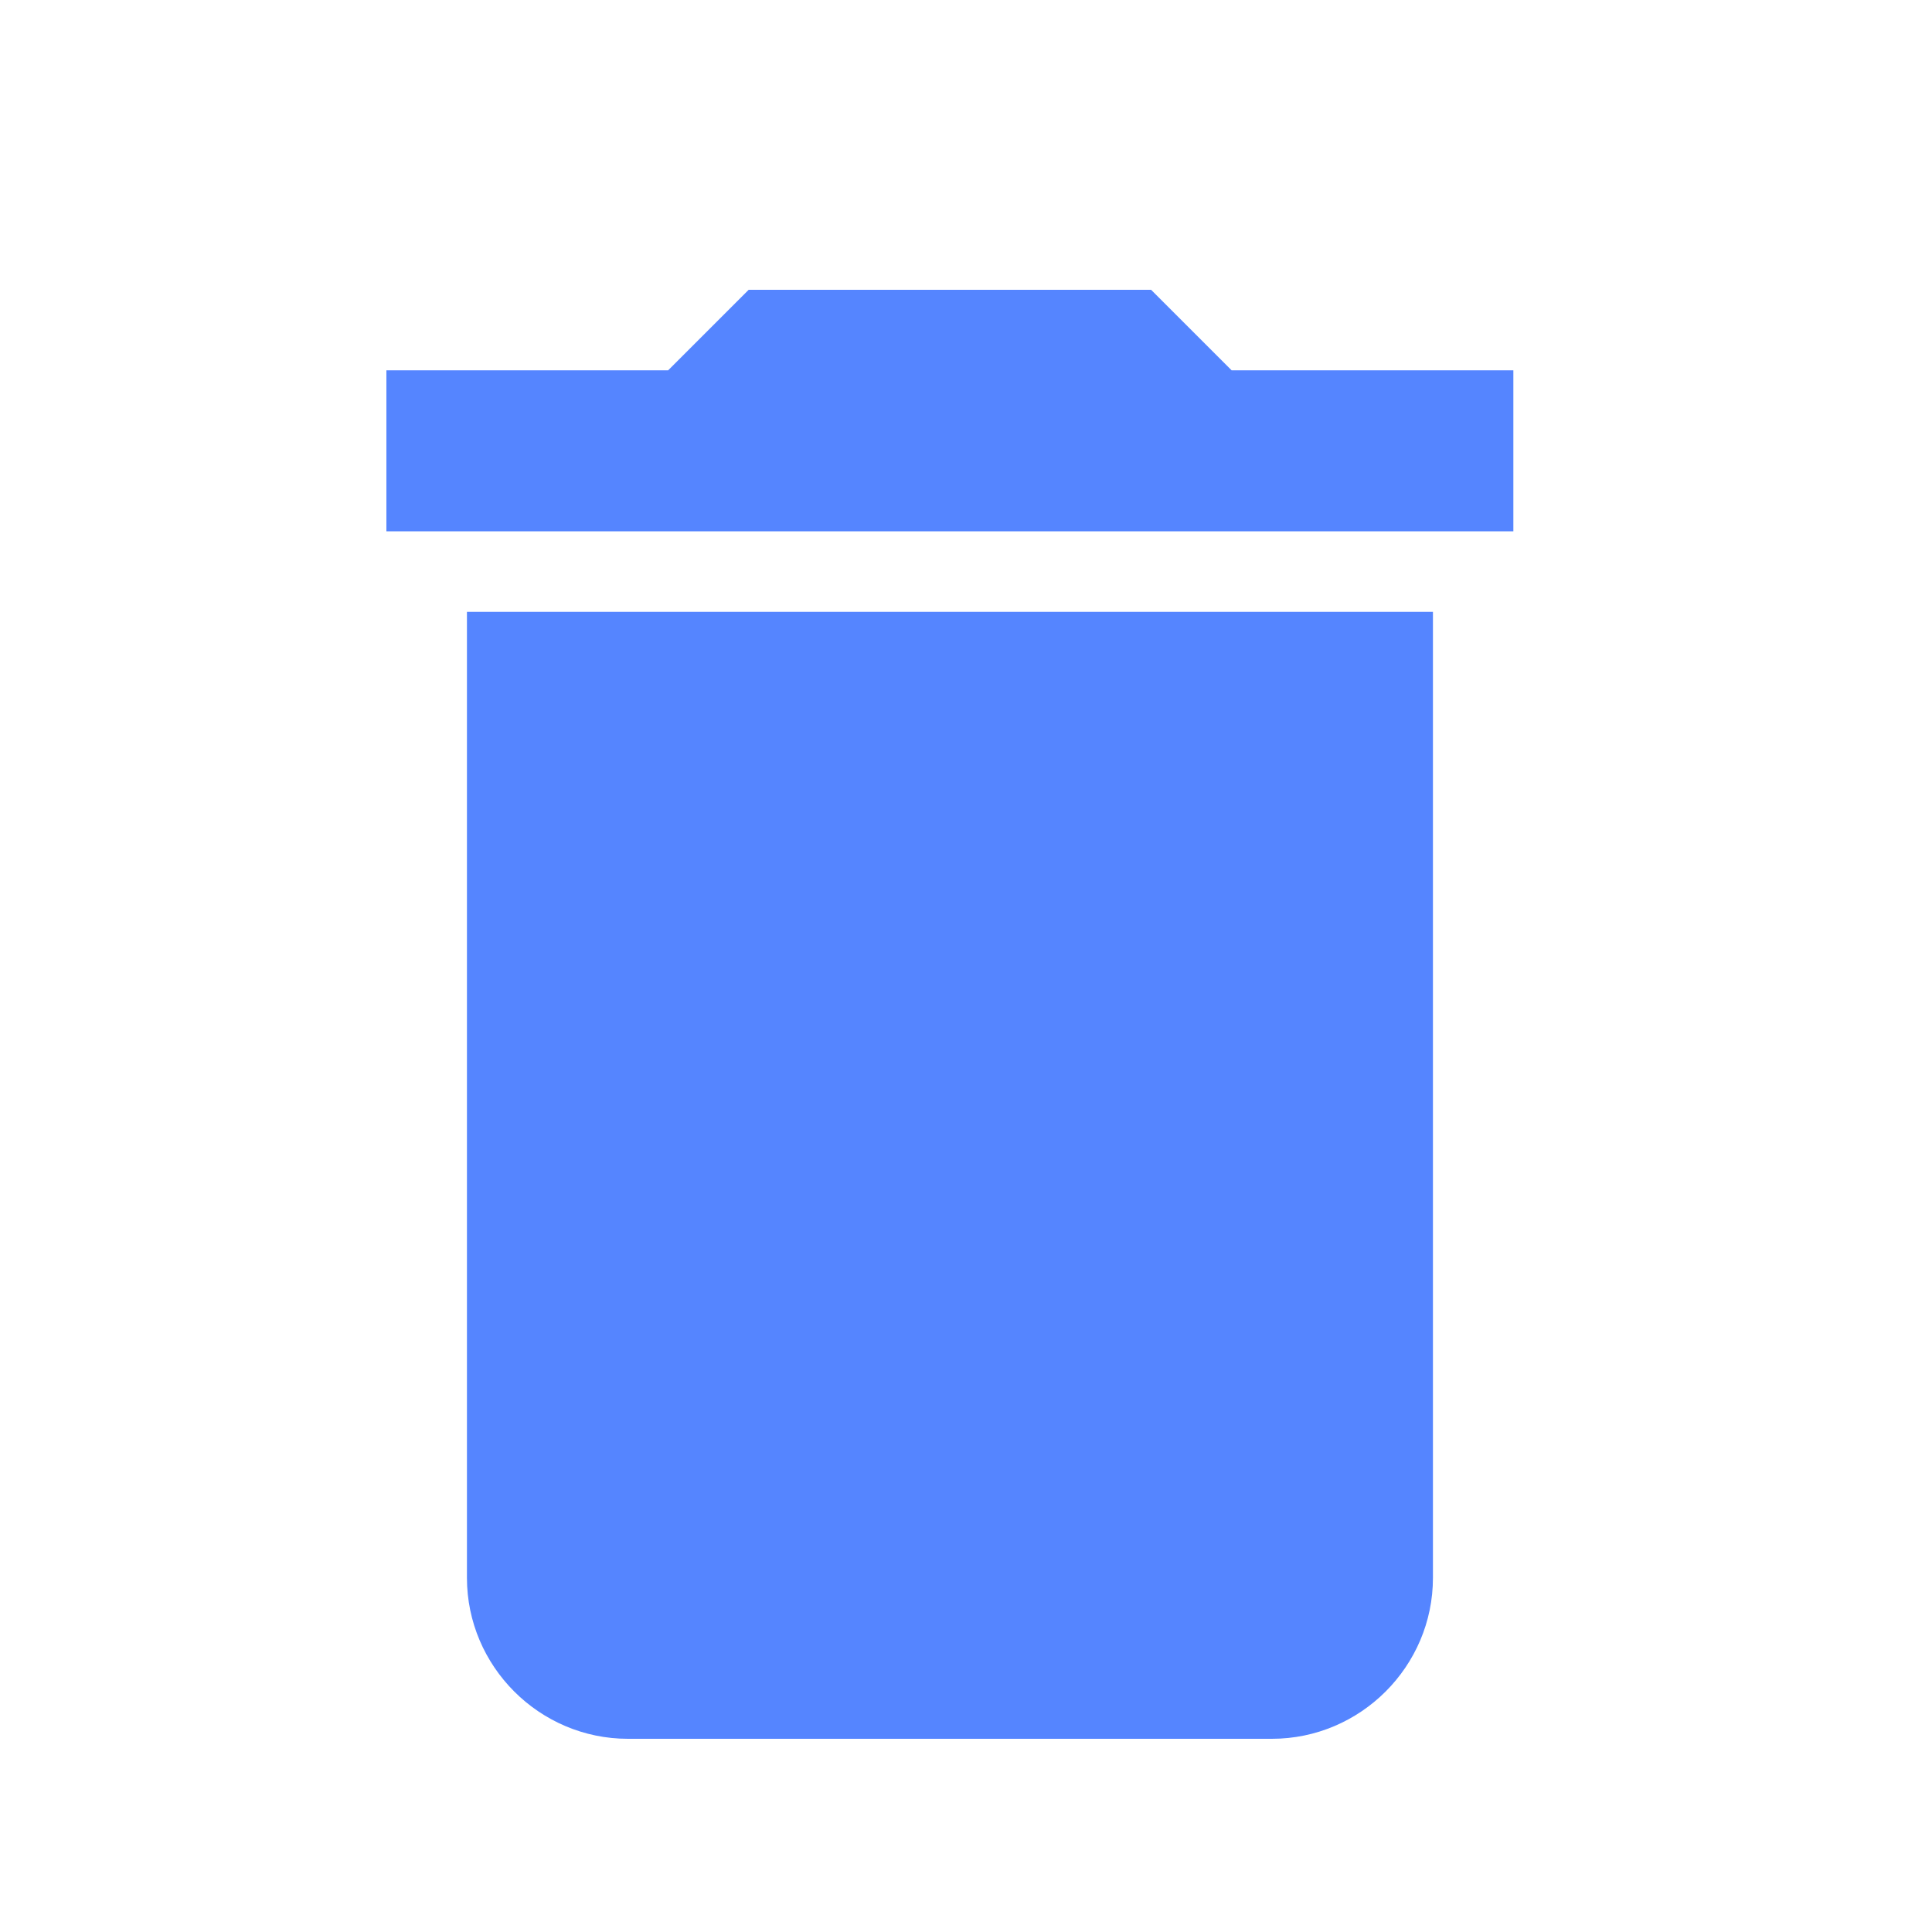
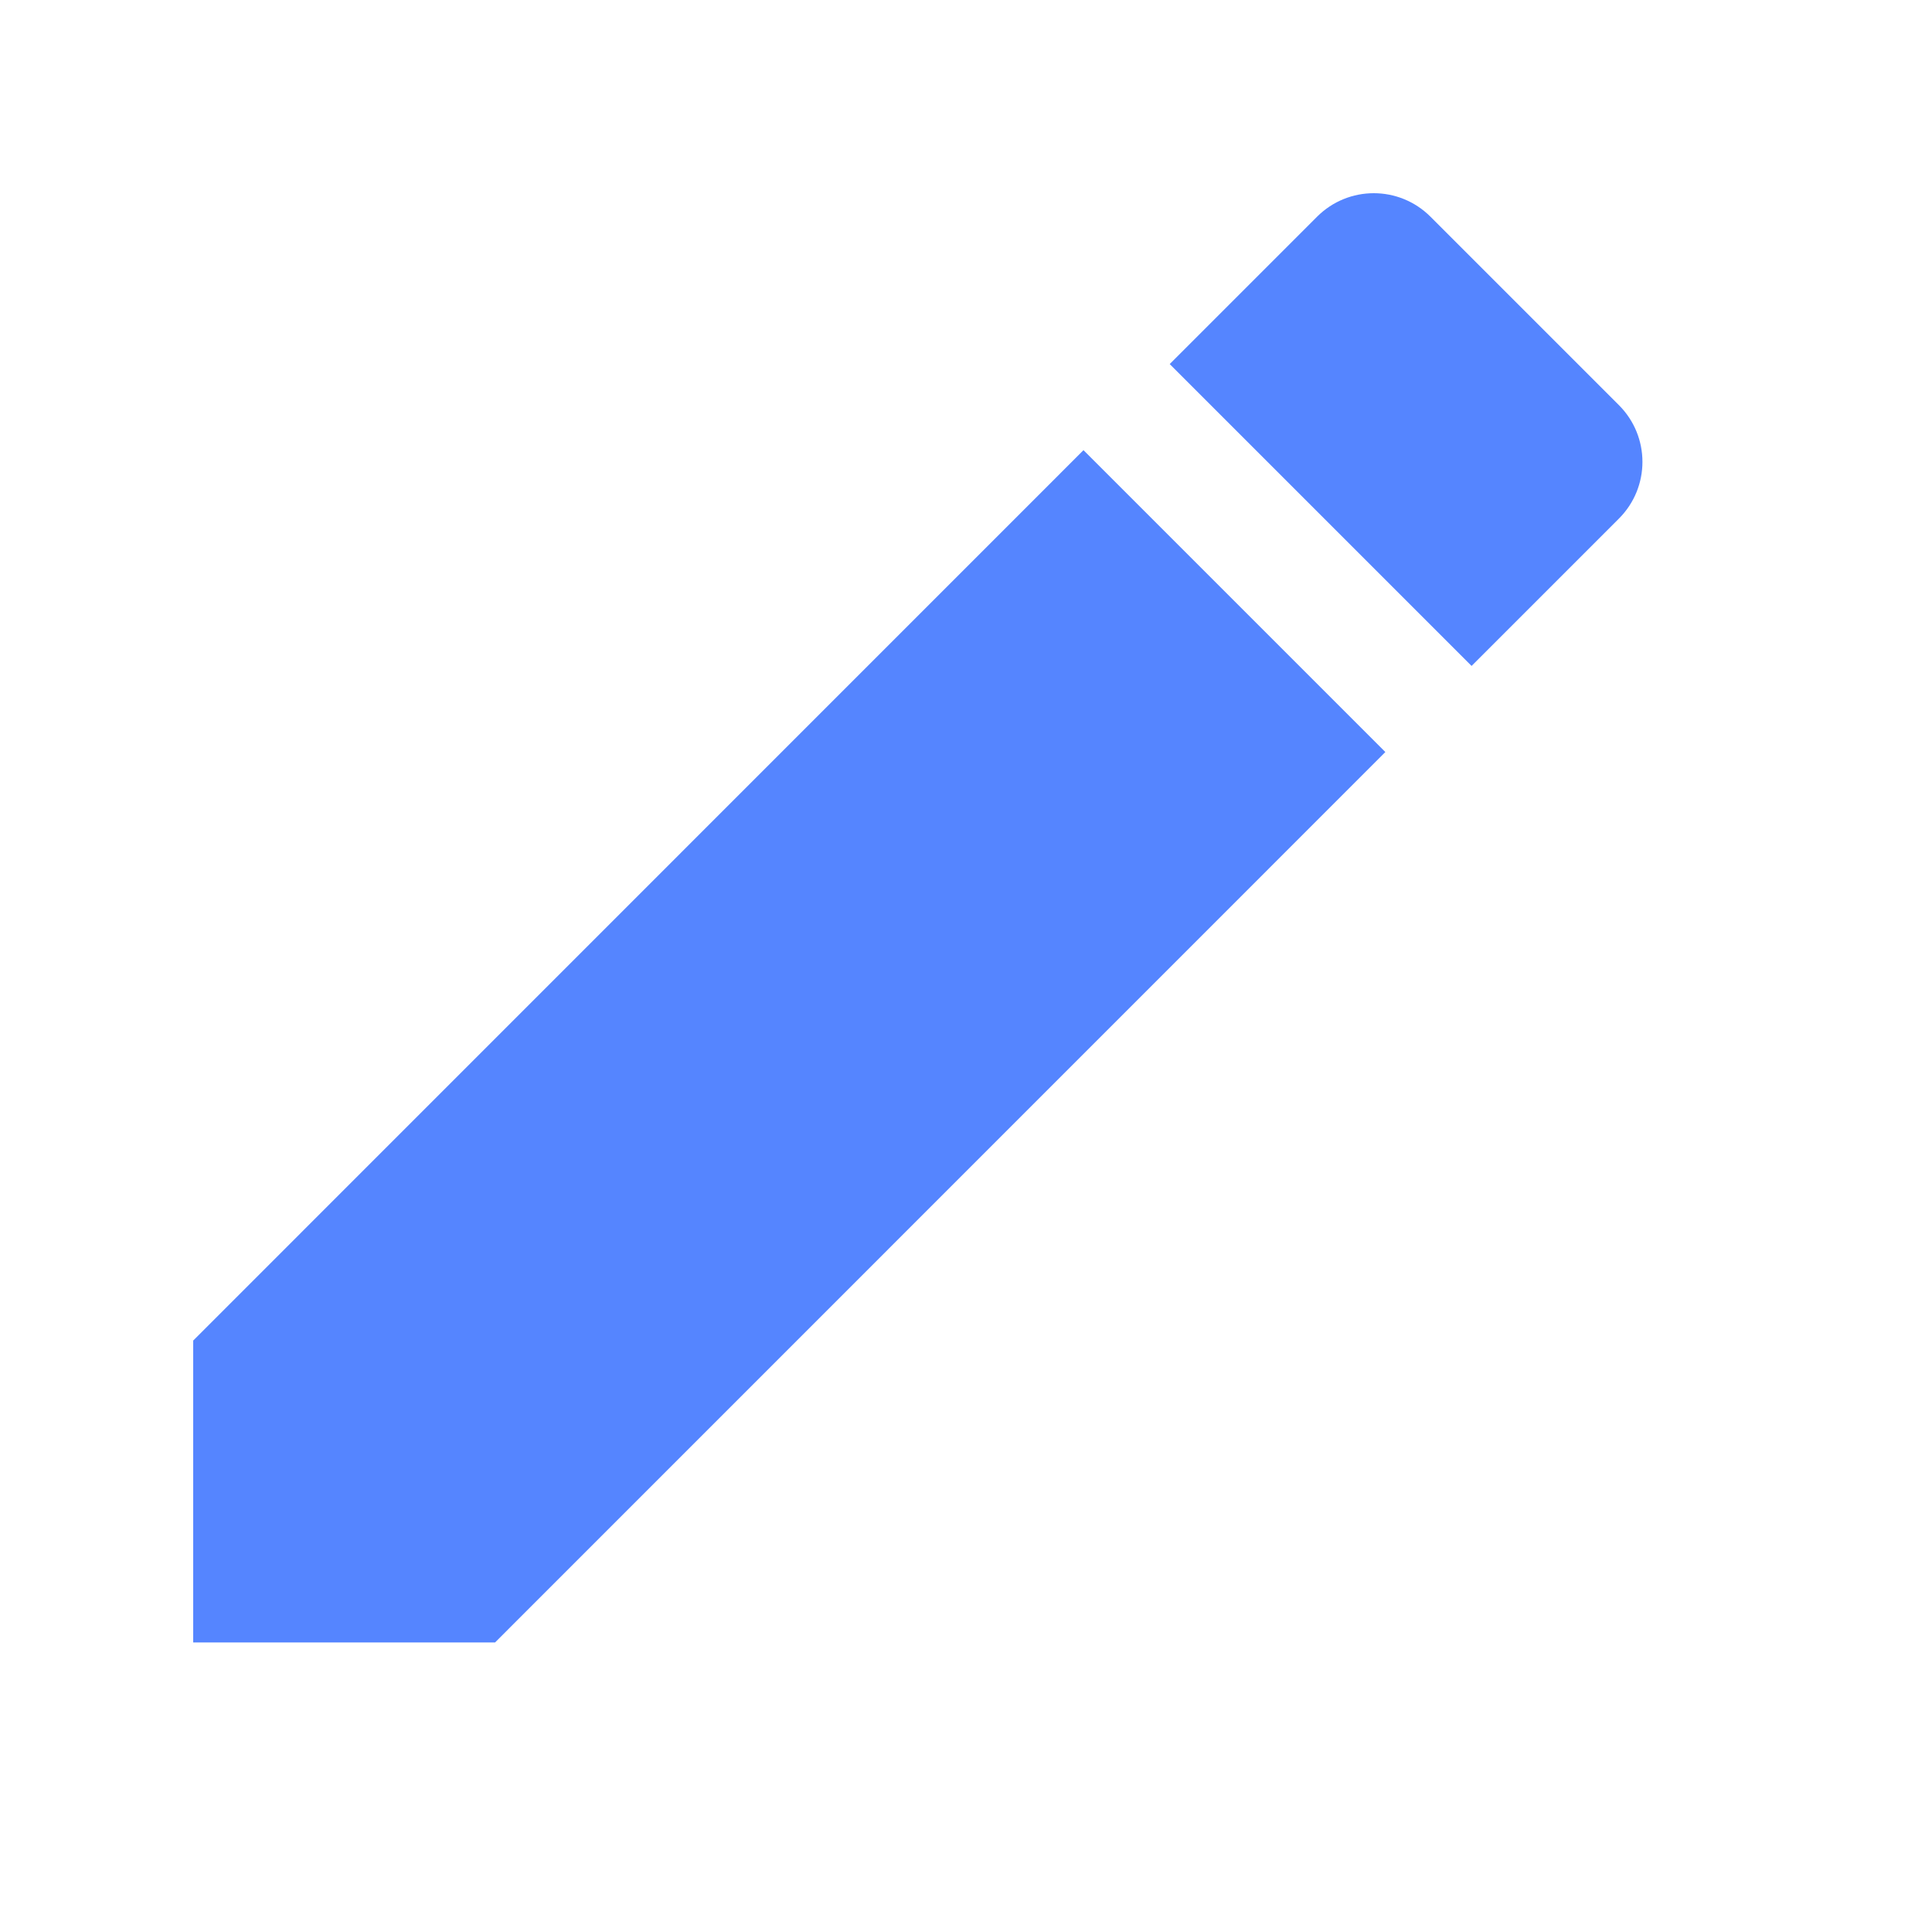
<svg xmlns="http://www.w3.org/2000/svg" width="16" height="16" viewBox="0 0 16 16" fill="none">
-   <path d="M3.867 13.067C3.867 13.8 4.467 14.4 5.2 14.4H10.533C11.267 14.4 11.867 13.8 11.867 13.067V5.067H3.867V13.067ZM12.533 3.067H10.2L9.533 2.4H6.2L5.533 3.067H3.2V4.4H12.533V3.067Z" fill="#5585FF" />
+   <path d="M1.6 11.102V13.602H4.1L11.473 6.228L8.973 3.728L1.6 11.102ZM13.407 4.295C13.667 4.035 13.667 3.615 13.407 3.355L11.847 1.795C11.587 1.535 11.167 1.535 10.907 1.795L9.687 3.015L12.187 5.515L13.407 4.295Z" fill="#5585FF" />
</svg>
